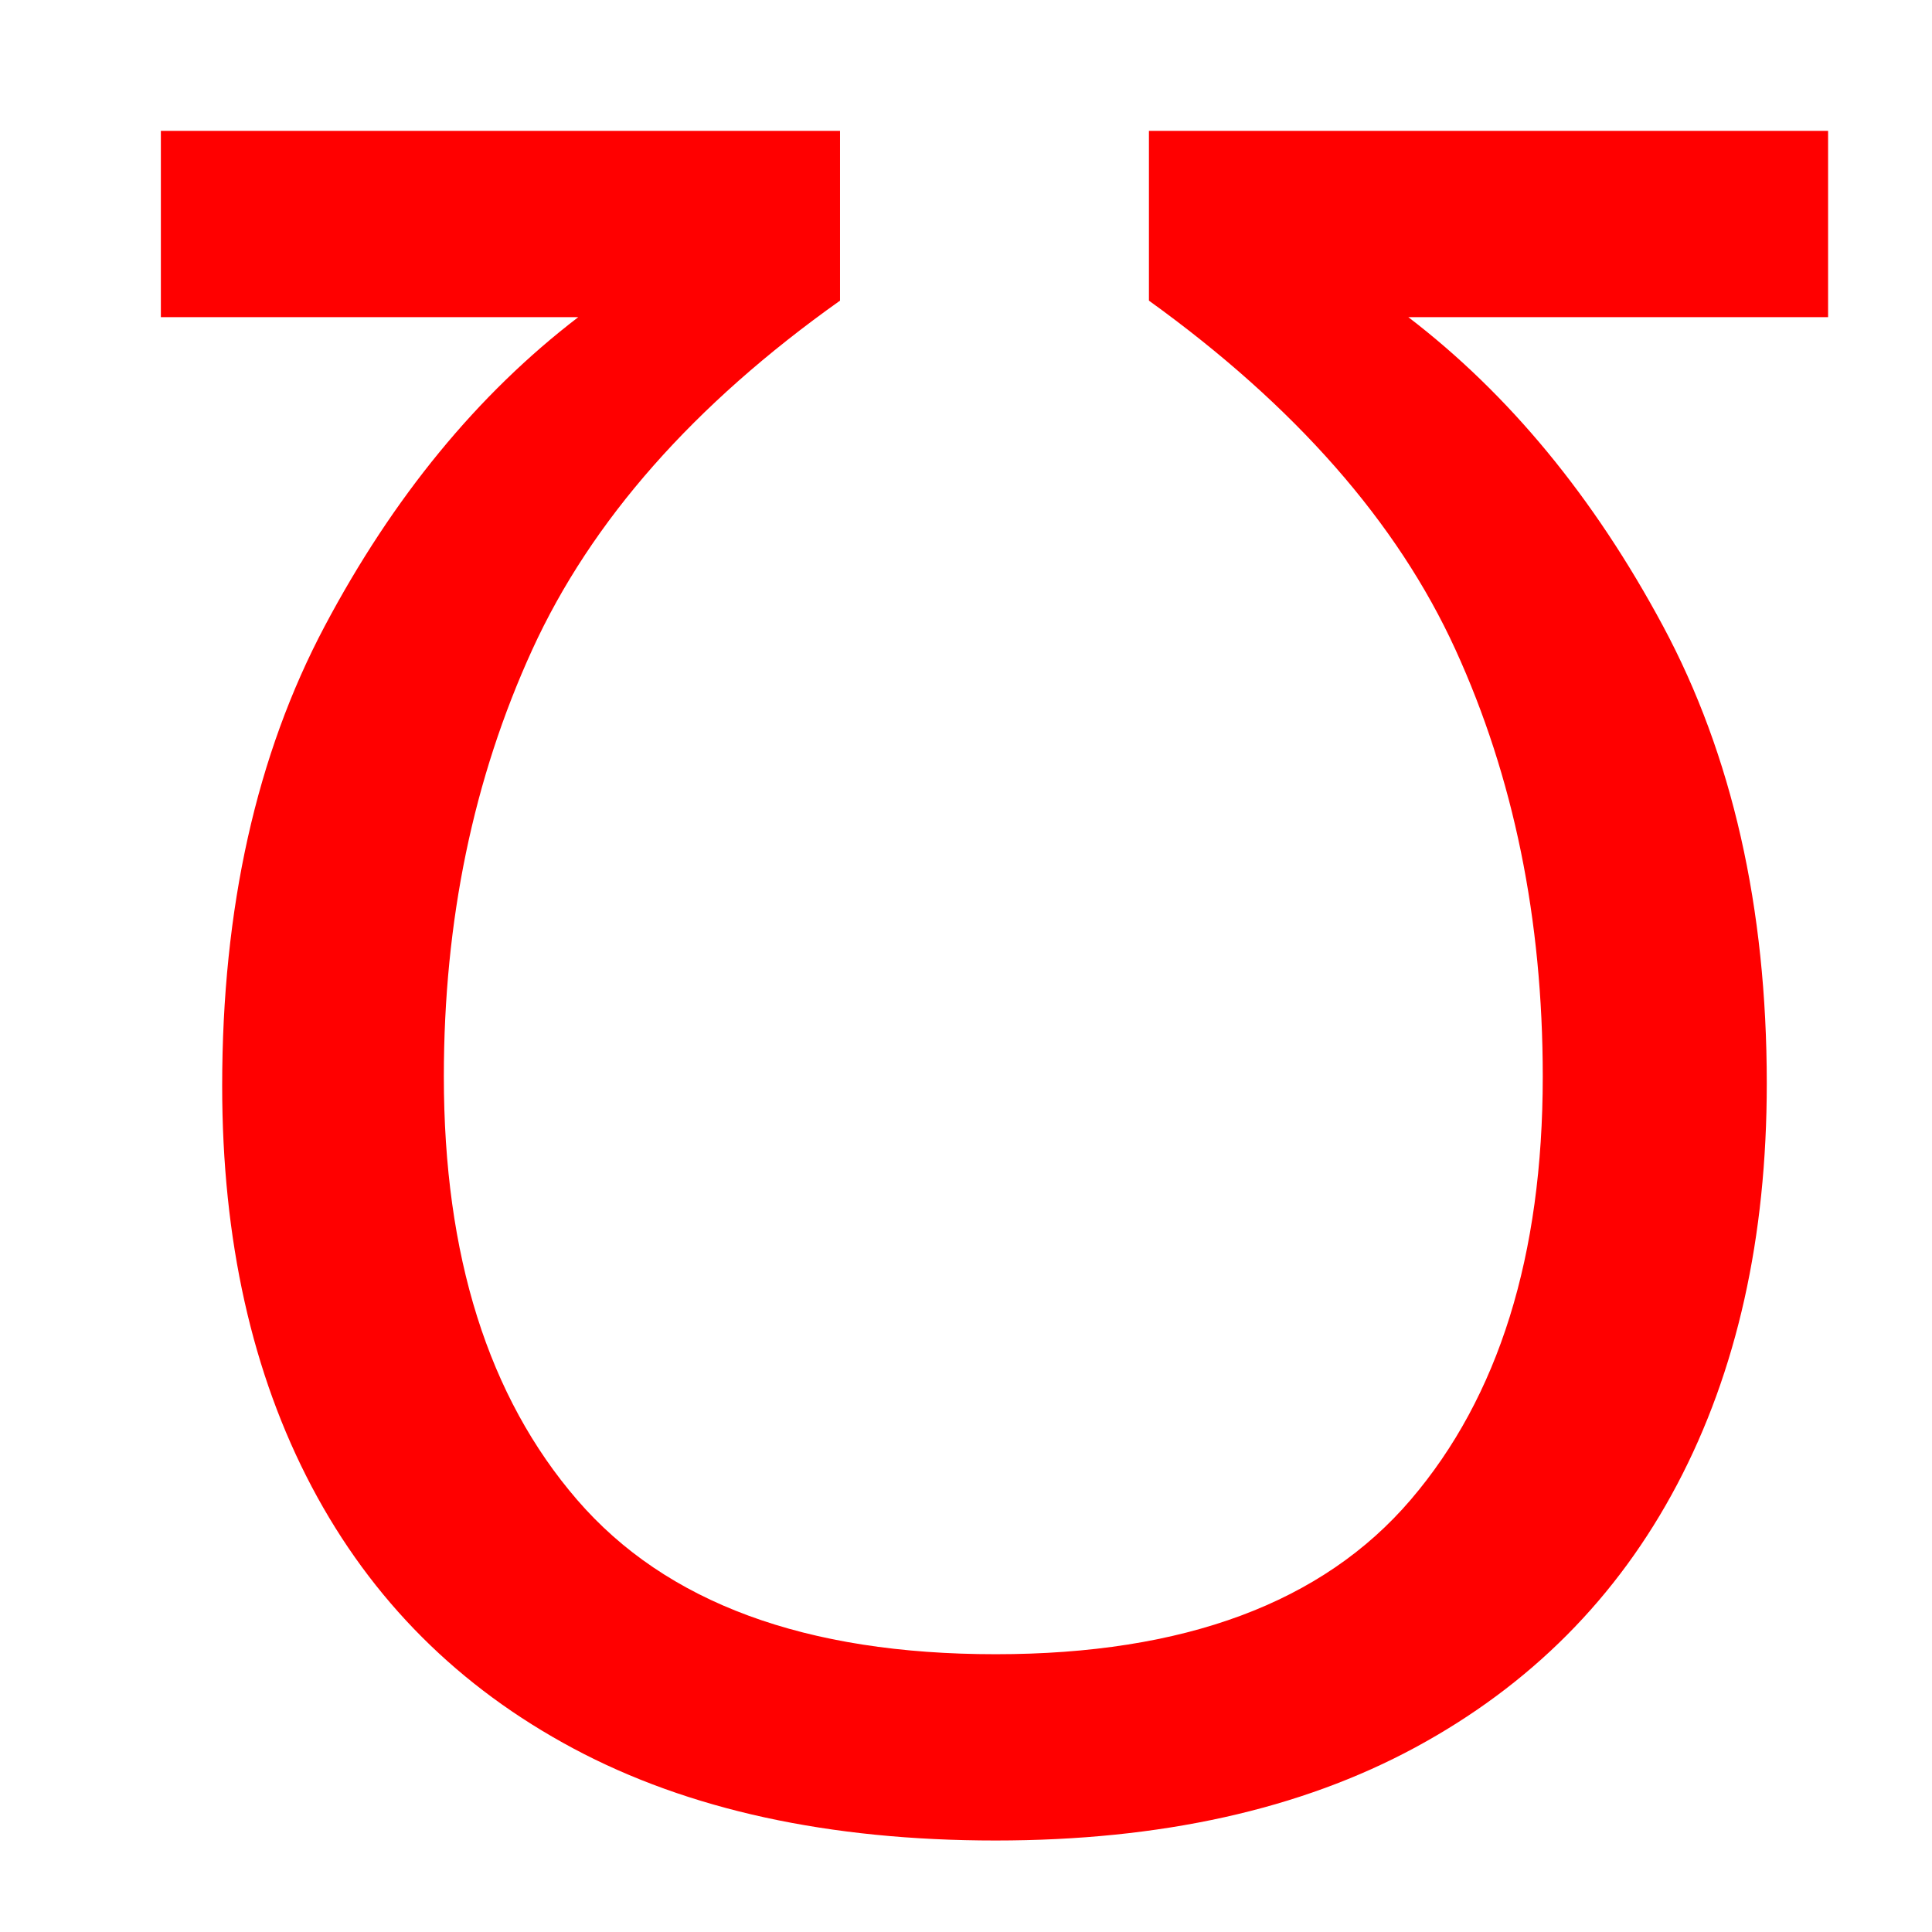
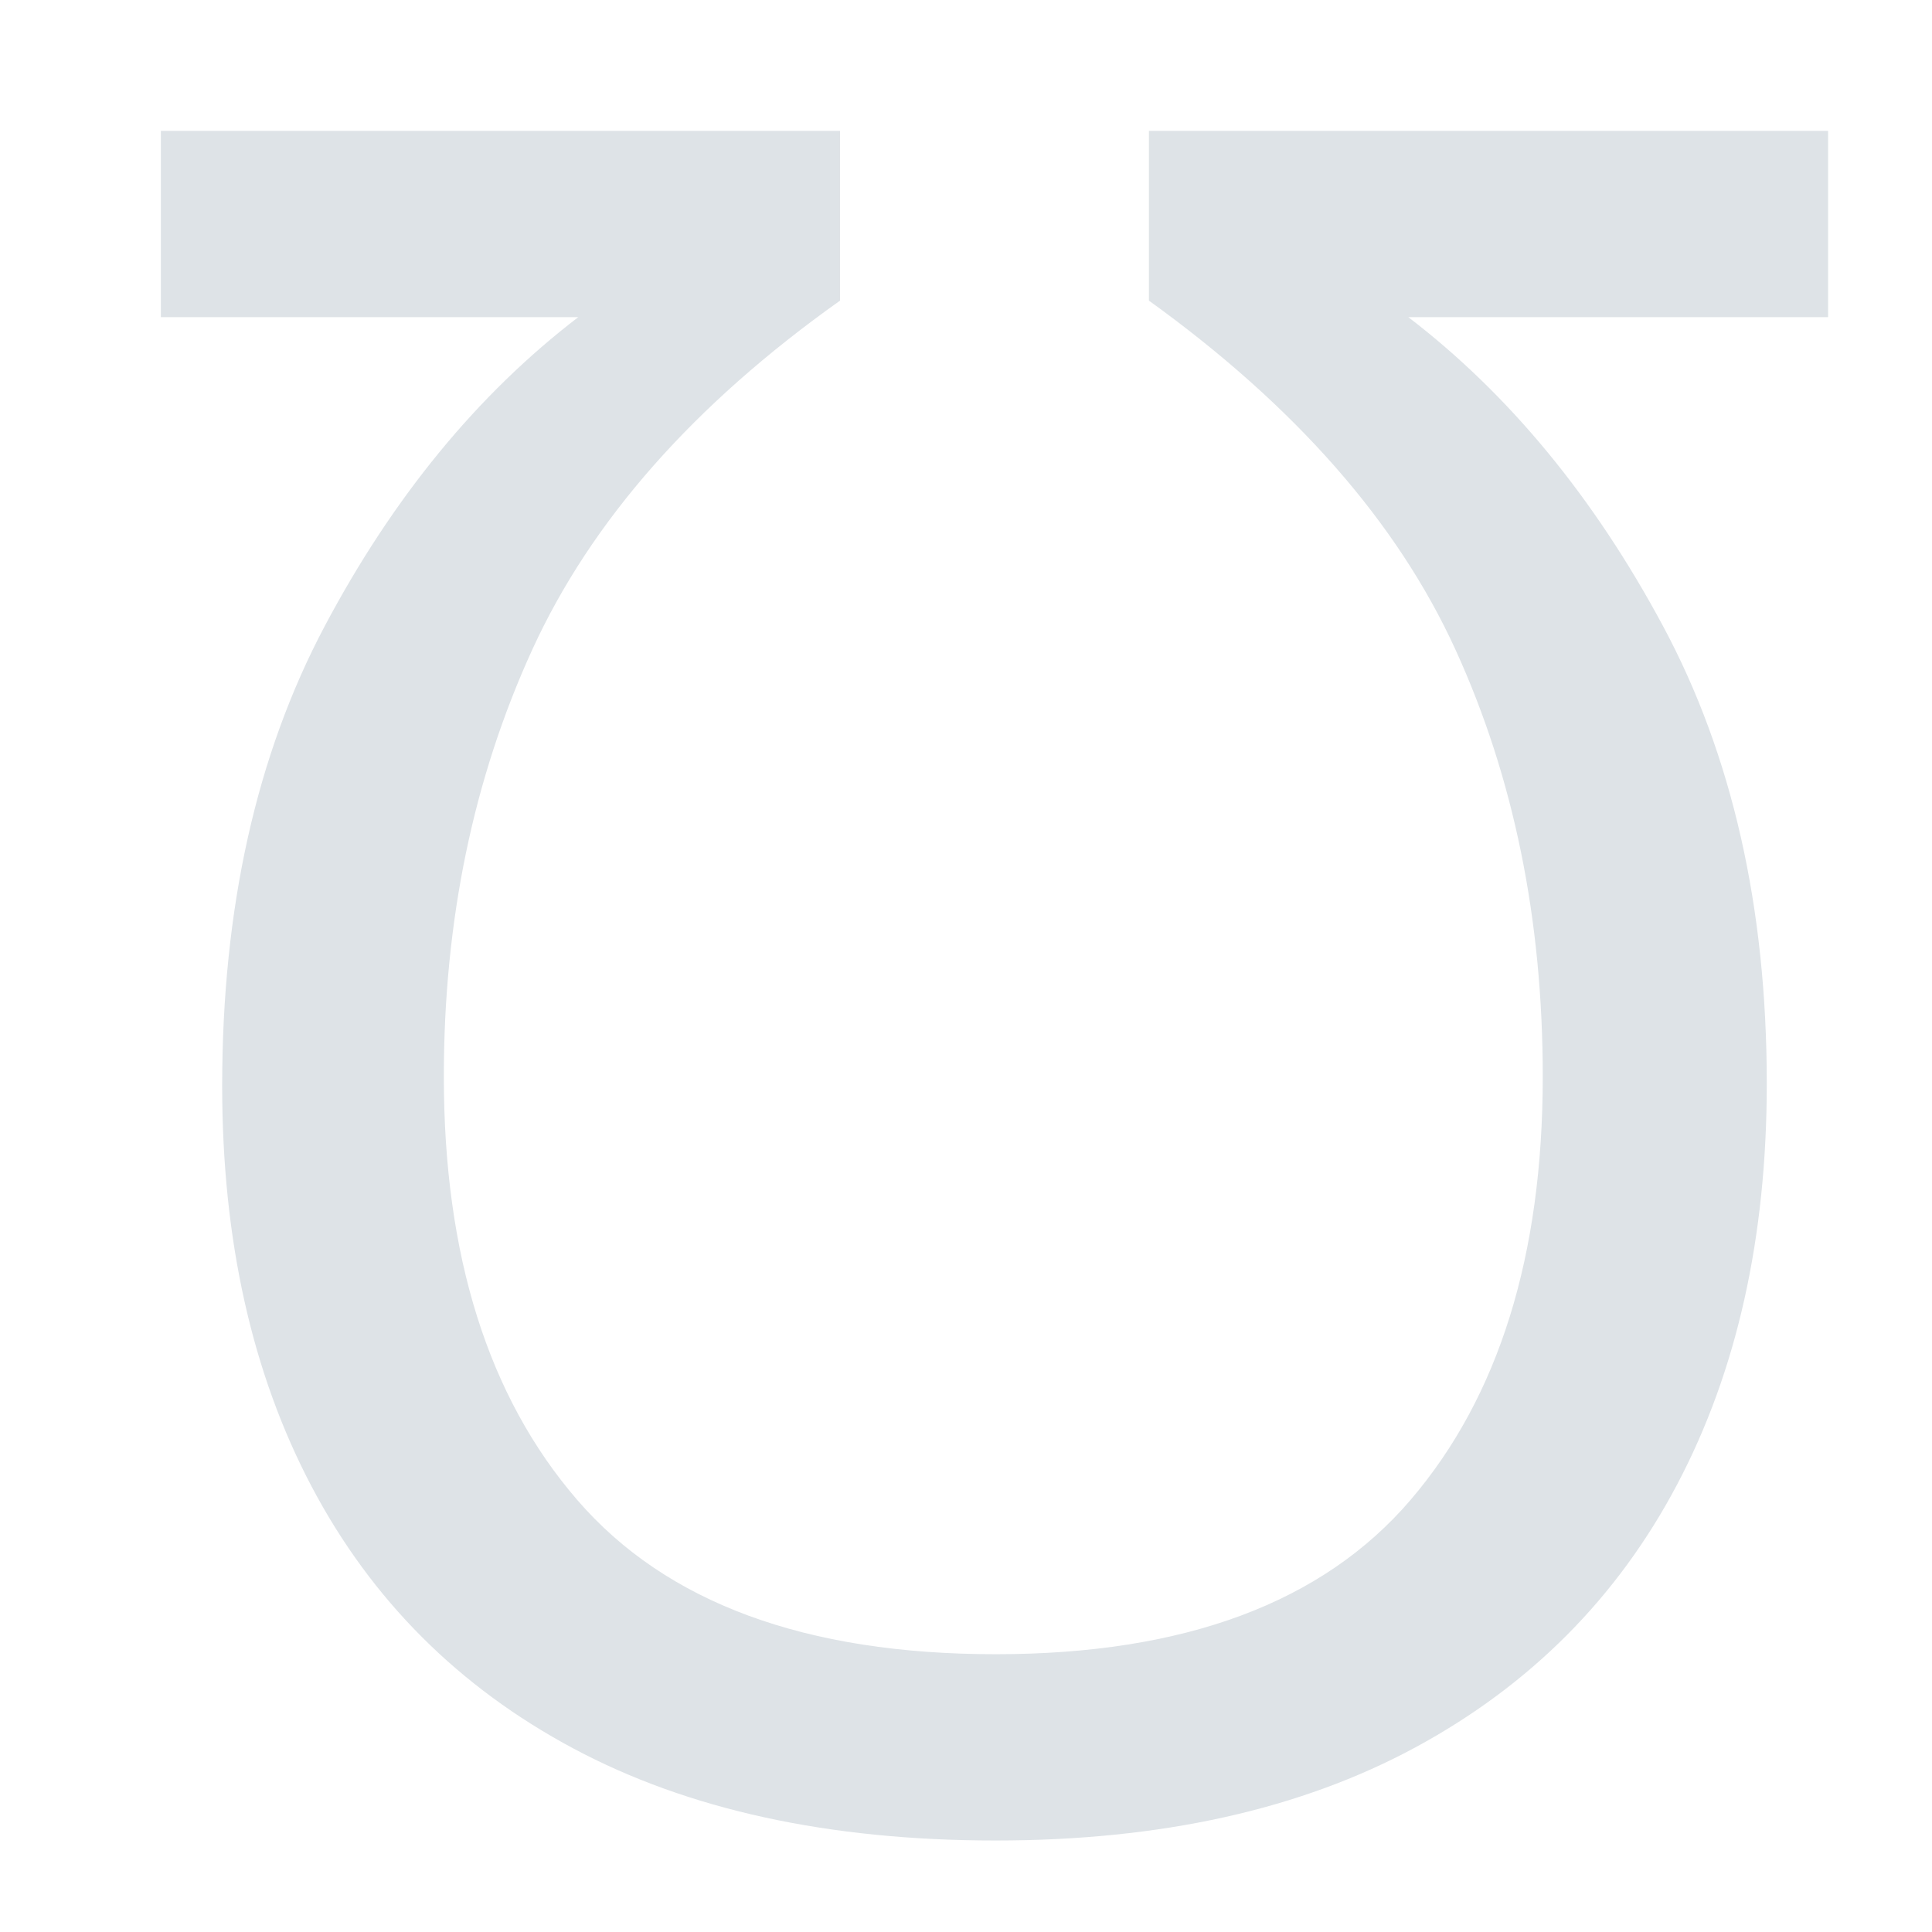
<svg xmlns="http://www.w3.org/2000/svg" width="1000" height="1000" id="svg2" version="1.1">
  <defs id="defs4" />
  <g id="layer1" transform="translate(0,-52.36218)">
-     <text xml:space="preserve" style="font-size:118.667px;font-style:normal;font-variant:normal;font-weight:normal;font-stretch:normal;text-align:start;line-height:125%;letter-spacing:0px;word-spacing:0px;writing-mode:lr-tb;text-anchor:start;fill:#ff0000;fill-opacity:1;stroke:none;font-family:Sans;-inkscape-font-specification:Sans" x="38.105" y="991.582" id="text2985">
-       <tspan id="tspan2987" x="38.105" y="991.582" style="font-size:1220.57px">Ʊ</tspan>
+     <text xml:space="preserve" style="font-size:118.667px;font-style:normal;font-variant:normal;font-weight:normal;font-stretch:normal;text-align:start;line-height:125%;letter-spacing:0px;word-spacing:0px;writing-mode:lr-tb;text-anchor:start;fill:#dee3e7;fill-opacity:1;stroke:none;font-family:Sans;-inkscape-font-specification:Sans" x="38.105" y="991.582" id="text2985">
+       <tspan id="tspan2987" x="38.105" y="991.582" style="font-size:1220.57px;fill:#dee3e7;fill-opacity:1">Ʊ</tspan>
    </text>
  </g>
</svg>
